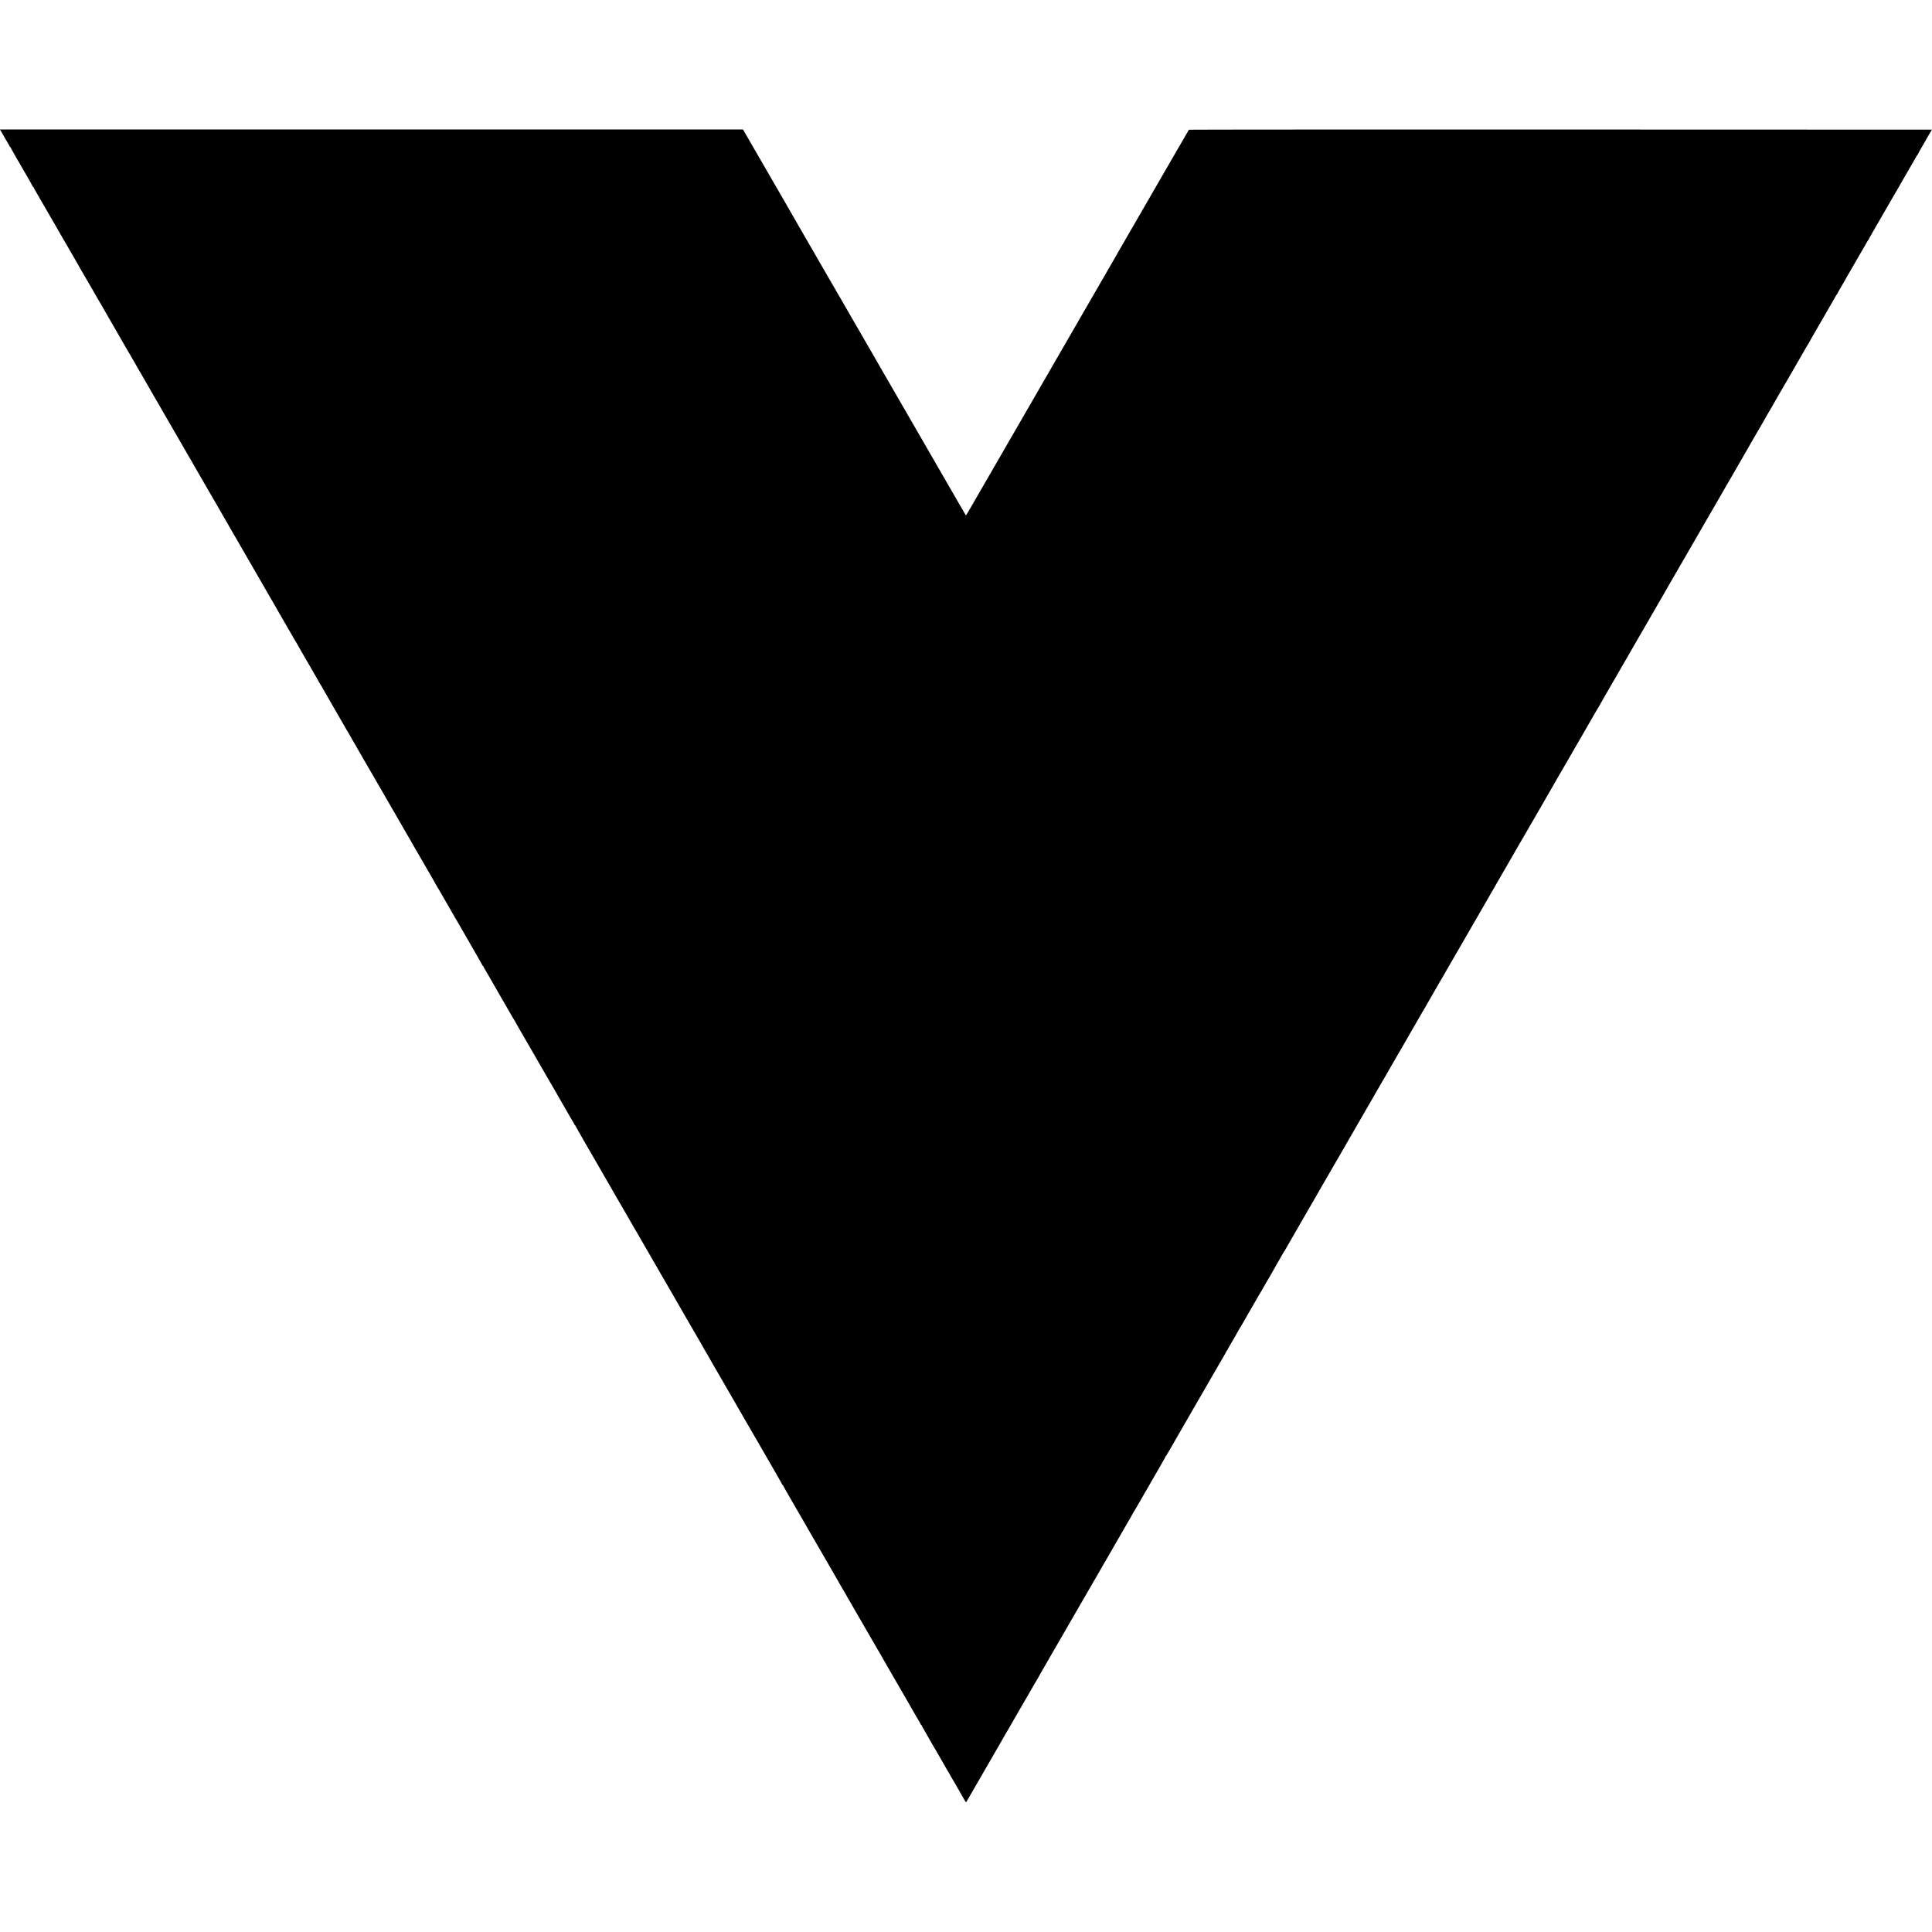
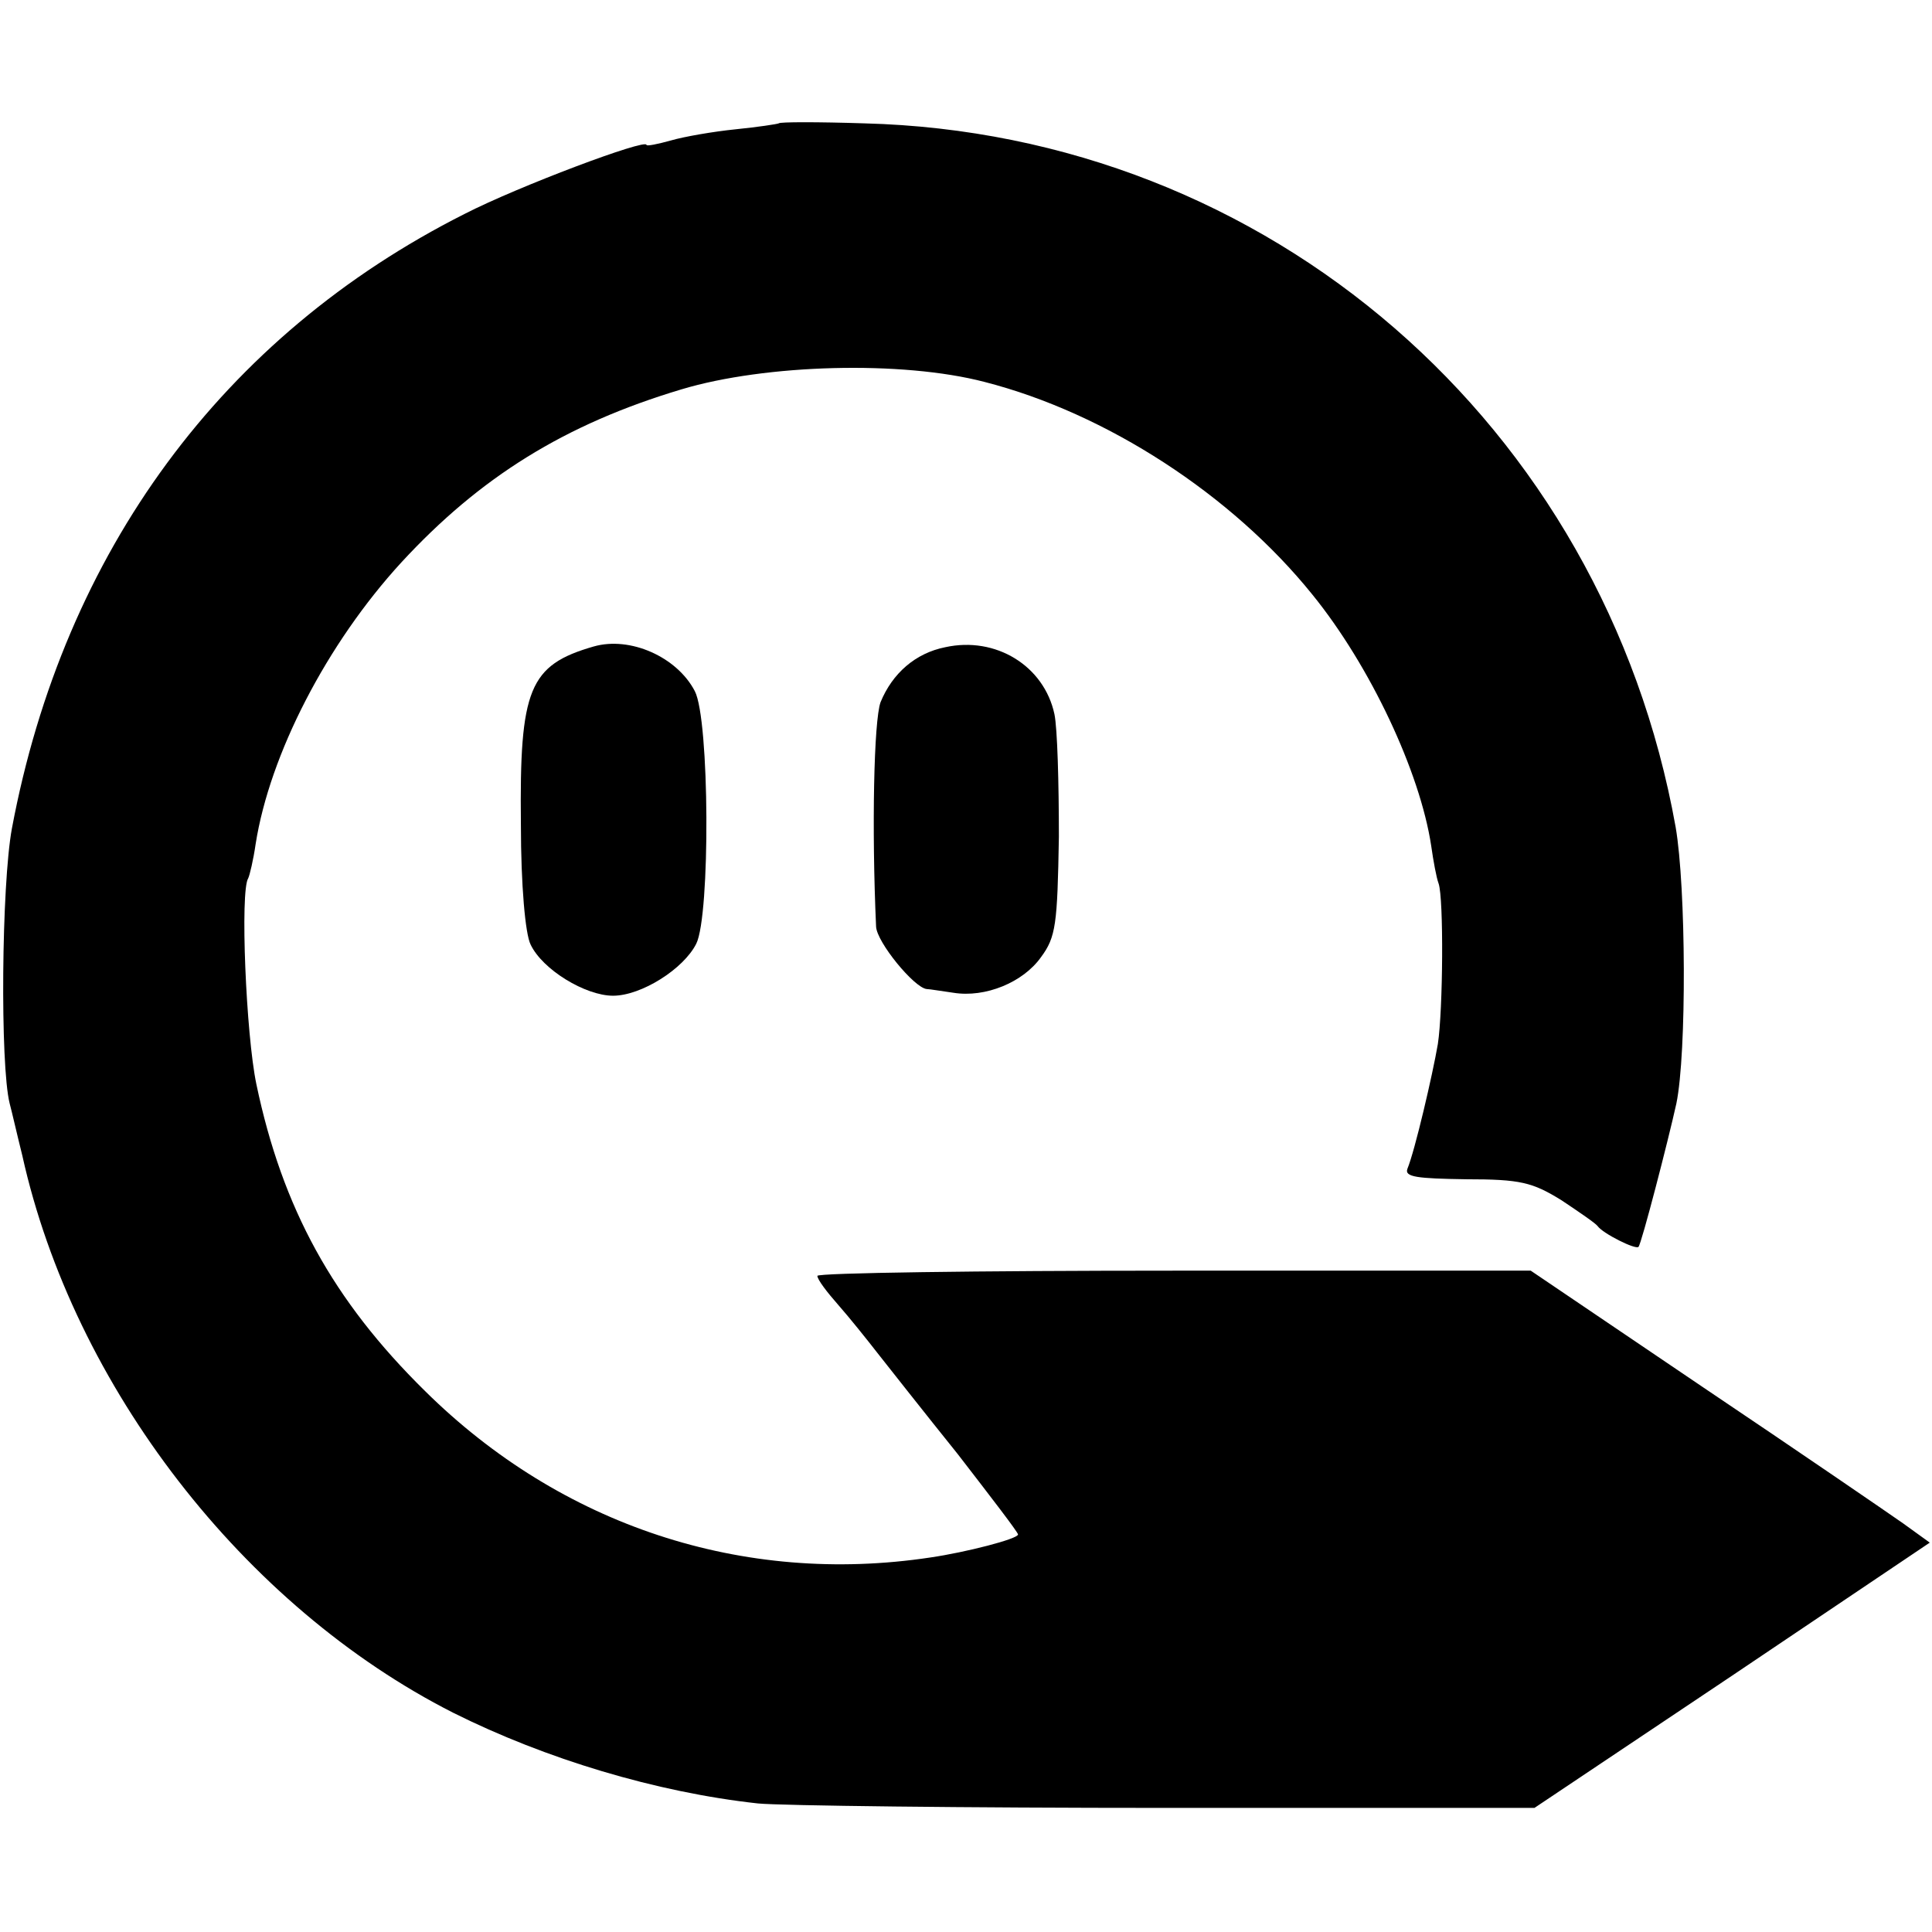
- <svg xmlns="http://www.w3.org/2000/svg" version="1.0" width="16pt" height="16pt" viewBox="0 0 16 16" preserveAspectRatio="xMidYMid meet">
-   <g transform="translate(0,16) scale(0.00032,-0.00032)" fill="#000000" stroke="none">
-     <path d="M18 46618 c45 -75 122 -207 122 -211 0 -2 25 -45 55 -95 30 -50 55 -96 55 -102 0 -5 5 -10 10 -10 6 0 10 -4 10 -9 0 -5 73 -135 161 -288 89 -153 173 -298 187 -323 14 -25 32 -57 41 -72 88 -149 187 -324 189 -335 2 -7 8 -13 13 -13 5 0 9 -4 9 -10 0 -5 46 -89 103 -187 175 -302 490 -846 507 -876 8 -16 20 -36 25 -45 28 -46 290 -498 339 -585 13 -23 74 -129 136 -236 61 -107 123 -215 137 -240 14 -25 29 -50 33 -56 5 -5 23 -37 40 -70 18 -33 38 -67 44 -75 11 -16 21 -33 63 -109 14 -25 29 -50 33 -56 4 -5 21 -35 38 -65 55 -100 261 -455 269 -465 4 -5 14 -21 20 -35 15 -29 41 -75 103 -180 24 -41 52 -88 60 -105 9 -16 57 -100 107 -185 112 -193 362 -626 380 -660 8 -14 23 -38 33 -55 11 -16 23 -37 27 -45 4 -8 26 -46 48 -85 23 -38 53 -90 67 -115 46 -81 64 -113 178 -310 62 -107 121 -210 132 -227 37 -67 56 -99 85 -148 16 -27 32 -57 36 -65 4 -8 15 -27 25 -42 9 -15 53 -89 96 -165 44 -76 177 -307 296 -513 120 -206 268 -463 330 -570 131 -227 117 -203 200 -348 36 -62 73 -125 82 -140 10 -15 21 -34 25 -42 4 -8 20 -37 36 -65 17 -27 38 -65 48 -82 49 -85 64 -111 87 -153 13 -25 28 -49 32 -55 4 -5 78 -134 165 -285 87 -151 166 -288 176 -305 10 -16 26 -43 35 -59 9 -17 125 -217 257 -445 132 -229 253 -441 270 -471 17 -30 45 -79 64 -108 18 -29 33 -54 33 -57 0 -2 20 -37 44 -77 24 -40 123 -212 221 -383 97 -170 190 -330 205 -355 16 -25 39 -65 53 -90 13 -25 81 -144 152 -265 70 -121 137 -238 150 -260 12 -22 37 -65 55 -95 18 -30 43 -73 55 -95 12 -22 48 -85 80 -140 77 -132 163 -280 190 -330 13 -22 71 -123 130 -225 59 -102 116 -199 126 -217 10 -17 29 -50 43 -72 15 -22 26 -43 26 -45 0 -2 27 -50 60 -106 33 -56 60 -103 60 -105 0 -2 55 -98 90 -155 8 -14 182 -316 239 -414 13 -22 45 -79 72 -124 27 -46 49 -86 49 -89 0 -2 14 -24 30 -48 16 -24 30 -46 30 -49 0 -5 74 -135 100 -176 5 -8 24 -42 43 -75 50 -88 58 -101 262 -455 104 -179 199 -345 213 -370 14 -25 28 -49 32 -55 4 -5 17 -26 28 -45 10 -19 62 -109 114 -200 114 -197 133 -230 170 -295 16 -27 33 -57 38 -65 17 -28 96 -165 103 -180 4 -8 16 -28 26 -45 10 -16 77 -131 148 -255 72 -124 181 -313 243 -420 62 -107 121 -209 131 -227 35 -62 323 -560 392 -678 38 -66 83 -145 100 -175 16 -30 33 -59 37 -65 4 -5 17 -27 29 -47 34 -61 56 -100 90 -156 17 -29 31 -55 31 -57 0 -2 17 -32 39 -67 21 -35 134 -229 251 -433 117 -203 235 -407 261 -451 27 -45 49 -85 49 -88 0 -4 8 -19 19 -34 15 -21 200 -341 309 -533 10 -19 33 -58 51 -87 17 -29 31 -54 31 -56 0 -2 25 -44 55 -94 30 -50 55 -95 55 -98 0 -4 6 -15 14 -23 7 -9 27 -41 43 -71 17 -30 170 -297 342 -594 171 -296 311 -542 311 -547 0 -5 5 -9 10 -9 6 0 10 -4 10 -10 0 -5 22 -47 49 -92 27 -46 58 -99 68 -118 24 -43 81 -140 93 -160 5 -8 66 -114 135 -235 69 -121 130 -227 135 -235 12 -21 259 -447 283 -490 10 -19 28 -47 38 -62 11 -14 19 -29 19 -32 0 -3 37 -69 83 -148 99 -170 305 -526 337 -583 13 -22 31 -53 41 -70 11 -16 22 -37 26 -45 7 -14 82 -146 103 -180 14 -24 181 -311 205 -355 13 -22 46 -80 75 -130 29 -49 64 -110 78 -135 14 -25 51 -88 82 -140 31 -52 59 -102 63 -110 4 -8 18 -33 31 -55 205 -353 284 -489 309 -535 17 -30 45 -78 62 -106 18 -28 36 -60 39 -72 4 -12 12 -22 17 -22 5 0 9 -4 9 -10 0 -5 109 -197 241 -427 133 -230 250 -431 259 -448 51 -90 222 -385 280 -485 37 -63 78 -135 92 -160 14 -25 67 -117 118 -205 51 -88 101 -175 111 -193 34 -58 55 -95 149 -257 51 -88 101 -173 110 -190 9 -16 76 -131 147 -255 72 -124 140 -241 151 -260 61 -108 281 -489 355 -615 38 -66 77 -133 87 -150 35 -63 91 -161 100 -175 14 -23 99 -169 128 -220 54 -97 135 -235 142 -245 4 -5 20 -32 35 -60 26 -48 238 -416 276 -480 10 -16 26 -46 37 -65 30 -53 382 -661 403 -695 10 -16 22 -37 26 -45 4 -8 26 -48 50 -88 24 -41 43 -75 43 -77 0 -2 22 -40 50 -85 27 -45 50 -84 50 -86 0 -3 38 -69 83 -147 84 -142 302 -520 340 -587 10 -19 34 -60 52 -90 18 -30 44 -75 57 -100 14 -25 45 -79 70 -120 25 -41 56 -96 70 -121 14 -25 77 -133 138 -240 62 -107 122 -210 132 -229 25 -43 310 -535 337 -581 11 -19 26 -45 34 -59 17 -32 238 -414 266 -460 11 -19 24 -41 28 -49 3 -7 75 -133 160 -278 84 -146 153 -269 153 -274 0 -5 5 -9 10 -9 6 0 10 -4 10 -10 0 -5 82 -150 181 -322 182 -314 201 -346 240 -415 12 -21 80 -139 152 -263 71 -124 141 -245 155 -270 14 -25 28 -49 32 -55 6 -8 145 -248 220 -380 37 -66 209 -362 229 -395 11 -19 24 -42 28 -49 4 -8 67 -118 140 -243 73 -125 133 -230 133 -233 0 -2 15 -28 33 -57 19 -29 47 -78 64 -108 17 -30 53 -93 79 -139 53 -90 82 -141 157 -272 82 -142 115 -199 381 -659 142 -245 268 -463 281 -485 12 -22 71 -125 132 -230 60 -104 172 -298 248 -430 76 -132 146 -253 156 -270 11 -16 22 -36 26 -44 3 -8 30 -54 60 -103 29 -49 53 -91 53 -93 0 -3 18 -34 40 -70 22 -36 40 -67 40 -69 0 -2 37 -66 81 -142 45 -77 98 -168 119 -204 20 -36 47 -81 58 -100 12 -19 27 -47 33 -62 6 -16 15 -28 20 -28 5 0 9 -4 9 -9 0 -6 63 -118 140 -251 77 -133 140 -243 140 -245 0 -2 18 -33 41 -70 22 -37 49 -83 60 -101 10 -19 29 -51 40 -71 25 -45 109 -189 126 -218 7 -11 17 -29 22 -40 6 -11 22 -38 35 -60 14 -22 37 -62 52 -90 14 -27 35 -62 45 -77 11 -14 19 -29 19 -32 0 -3 18 -35 40 -71 22 -36 40 -67 40 -69 0 -2 19 -35 42 -72 23 -38 55 -94 72 -124 26 -47 139 -244 171 -298 6 -9 21 -36 34 -60 28 -48 37 -51 51 -19 6 12 19 36 29 52 10 17 27 46 38 65 11 19 104 181 208 360 103 179 199 345 213 370 14 25 42 74 64 109 21 34 38 65 38 67 0 2 18 33 40 69 22 36 40 67 40 69 0 3 177 310 199 346 16 26 136 234 140 244 2 5 25 44 52 88 27 44 49 81 49 84 0 2 18 34 40 70 22 36 40 67 40 69 0 2 20 36 43 77 35 58 169 289 297 513 9 17 50 86 90 155 40 69 86 150 103 180 16 30 35 62 41 70 6 8 16 24 22 35 35 64 72 129 167 293 59 100 116 199 127 220 11 20 30 53 41 72 43 72 1070 1850 1121 1940 14 25 65 113 113 195 48 83 96 166 107 185 10 19 28 50 38 68 11 18 73 124 137 235 64 111 175 303 246 427 71 124 173 299 225 390 52 91 116 202 143 248 27 45 49 85 49 89 0 4 6 14 14 22 7 9 28 43 46 76 26 47 251 436 378 655 11 19 29 51 40 70 11 19 101 176 201 348 99 172 181 317 181 323 0 5 5 9 10 9 6 0 10 5 10 11 0 6 8 23 18 37 11 15 32 52 49 82 16 30 130 228 253 440 122 212 234 405 248 430 13 25 39 70 57 100 39 65 69 117 130 225 25 44 50 87 55 95 12 19 78 134 220 380 61 107 129 224 150 260 161 277 222 382 246 425 15 28 47 83 71 123 24 41 43 78 43 83 0 5 4 9 8 9 4 0 13 12 19 28 7 15 23 45 36 67 66 110 277 478 277 483 0 3 6 13 14 21 7 9 27 41 43 71 17 30 45 80 63 110 34 57 375 649 394 685 6 11 16 27 22 35 6 8 26 42 44 75 18 33 41 74 51 90 10 17 24 41 32 55 54 97 72 128 88 152 11 14 19 28 19 30 0 3 79 141 175 308 96 167 175 305 175 308 0 3 6 13 14 21 7 9 26 39 41 66 33 60 276 483 338 587 24 40 46 80 50 88 4 8 13 24 20 35 14 23 95 163 125 215 11 19 52 91 92 160 40 69 80 139 90 155 9 17 103 179 207 360 105 182 200 346 211 365 103 181 463 802 489 845 7 11 15 27 19 35 4 8 29 51 55 95 64 110 828 1433 848 1470 9 17 24 41 33 55 9 14 29 48 45 77 15 28 52 93 82 145 30 51 62 107 71 123 17 30 231 398 400 690 51 88 103 179 115 202 12 23 26 48 32 55 6 7 24 38 40 68 17 30 61 107 98 170 37 63 84 144 103 180 19 36 41 72 48 81 8 8 14 18 14 21 0 4 27 51 59 106 32 55 72 124 89 154 16 29 71 125 122 213 51 88 104 180 118 205 13 25 28 50 32 55 4 6 17 26 28 45 11 19 45 80 77 135 31 55 66 116 77 135 11 19 88 152 171 295 401 694 620 1072 650 1125 11 19 87 152 170 295 83 143 158 273 166 288 9 16 21 36 26 45 6 9 31 52 55 96 25 43 54 94 66 115 11 20 95 164 186 321 91 157 173 299 182 315 9 17 26 46 37 65 12 19 66 114 121 210 56 96 108 186 117 200 8 14 24 40 34 59 24 45 383 664 412 713 5 9 17 29 26 45 15 28 120 210 241 419 36 61 68 117 72 125 4 8 12 23 19 34 35 57 245 420 262 453 11 20 35 61 53 90 17 29 32 54 32 56 0 3 28 51 62 108 33 57 70 119 80 138 10 19 23 42 28 50 5 8 32 53 59 100 27 47 149 258 271 470 122 212 234 405 248 430 30 53 62 108 80 135 6 11 15 27 19 35 4 8 85 150 181 315 96 165 187 323 202 350 31 56 116 202 130 225 5 8 25 42 43 75 19 33 92 159 162 280 149 257 157 271 202 350 19 33 38 67 43 75 9 14 228 392 275 475 12 22 55 96 95 165 40 69 80 139 90 155 24 42 202 350 221 383 9 15 27 47 41 72 14 25 75 131 136 236 61 106 121 210 134 232 99 172 271 470 279 482 5 8 23 40 40 70 18 30 81 141 142 245 60 105 121 210 135 235 14 25 71 124 127 220 56 96 143 247 194 335 51 88 96 167 102 175 14 24 180 311 204 355 23 43 340 590 356 615 5 8 50 87 101 175 171 301 517 898 582 1008 25 43 46 81 46 83 0 2 12 23 27 47 14 23 40 67 56 97 16 30 35 62 42 70 7 8 15 22 18 30 4 8 20 38 37 65 16 28 33 57 37 65 6 12 111 196 143 250 5 8 55 95 112 193 57 98 113 195 126 215 12 20 27 46 32 57 6 11 14 27 20 35 5 8 76 130 156 270 80 140 165 287 187 325 23 39 52 90 66 115 13 25 30 52 37 61 8 8 14 18 14 21 0 4 41 77 92 165 50 87 175 302 276 478 101 176 208 360 236 408 28 49 67 117 86 152 19 35 41 70 48 77 6 6 12 15 12 19 0 7 124 224 167 291 12 21 23 40 23 42 0 2 21 40 46 83 26 43 55 92 64 109 54 95 327 568 354 614 19 30 45 75 59 100 71 128 82 145 89 148 4 2 8 8 8 13 0 5 42 82 94 172 311 538 496 858 518 897 14 25 40 70 58 100 18 30 42 71 53 90 10 19 79 139 152 265 73 127 142 246 153 265 10 19 43 76 72 125 29 50 63 108 75 130 65 116 80 140 87 143 4 2 8 8 8 12 0 8 114 212 140 250 6 8 14 24 20 35 5 11 54 97 108 190 l100 170 -9611 3 c-5286 1 -9614 -1 -9618 -5 -5 -6 -419 -719 -619 -1068 -89 -155 -267 -463 -323 -560 -38 -66 -81 -140 -95 -165 -31 -56 -263 -457 -526 -910 -110 -190 -224 -388 -254 -440 -29 -52 -61 -109 -71 -125 -23 -39 -243 -420 -268 -465 -11 -19 -204 -352 -428 -740 -224 -388 -477 -826 -563 -975 -85 -148 -185 -322 -222 -385 -37 -63 -120 -207 -185 -320 -65 -113 -177 -306 -248 -430 -72 -124 -172 -297 -222 -385 -51 -88 -142 -245 -202 -350 -131 -226 -247 -427 -408 -705 -65 -113 -249 -432 -410 -710 -160 -278 -388 -673 -506 -877 -118 -205 -216 -373 -219 -373 -3 0 -52 82 -109 183 -58 100 -144 250 -192 332 -95 164 -402 696 -647 1120 -85 149 -228 396 -317 550 -212 365 -982 1700 -1008 1745 -10 19 -43 76 -72 125 -29 50 -64 110 -77 135 -14 25 -63 110 -110 190 -47 80 -96 165 -110 190 -14 25 -99 171 -188 325 -89 154 -174 300 -188 325 -13 25 -64 113 -112 195 -48 83 -140 242 -205 355 -65 113 -183 317 -263 454 -79 137 -152 264 -163 282 -50 89 -335 583 -354 614 -12 19 -34 58 -50 85 -15 28 -129 226 -253 440 -124 215 -235 408 -247 430 -12 22 -69 121 -127 220 -58 99 -226 389 -373 645 -148 256 -324 561 -392 678 -67 117 -134 232 -147 255 -13 23 -33 59 -46 80 l-22 37 -9615 0 -9615 0 20 -32z" />
+ <svg xmlns="http://www.w3.org/2000/svg" version="1.0" width="260pt" height="260pt" viewBox="0 0 260 260" preserveAspectRatio="xMidYMid meet">
+   <g transform="translate(0,260) scale(0.1,-0.1)" fill="#000000" stroke="none">
+     <path d="M1048 2434 c-2 -1 -28 -5 -58 -8 -30 -3 -70 -10 -87 -15 -18 -5 -33 -8 -33 -6 0 9 -173 -56 -245 -93 -325 -164 -539 -454 -609 -827 -14 -76 -16 -318 -3 -370 3 -11 10 -42 17 -70 69 -311 298 -607 580 -750 124 -62 273 -107 410 -122 30 -3 278 -6 550 -6 l495 0 266 178 266 179 -36 26 c-20 14 -141 97 -269 183 l-232 157 -480 0 c-264 0 -480 -3 -480 -7 0 -5 13 -22 28 -39 15 -17 39 -47 53 -65 15 -19 63 -80 108 -136 44 -57 81 -105 81 -108 0 -6 -70 -24 -118 -31 -252 -38 -497 43 -680 224 -124 122 -192 246 -227 413 -14 67 -22 260 -11 277 2 4 7 25 10 46 19 121 96 270 196 379 106 115 220 186 377 233 113 34 297 39 408 10 164 -42 333 -152 441 -286 78 -96 145 -239 160 -338 3 -21 7 -43 10 -51 7 -20 6 -170 -1 -216 -7 -41 -31 -144 -41 -168 -4 -11 13 -13 79 -14 73 0 89 -4 128 -28 24 -16 46 -31 49 -35 7 -10 51 -32 55 -28 4 4 40 143 51 193 14 68 13 291 -1 372 -97 542 -548 933 -1092 947 -62 2 -114 2 -115 0z" />
+     <path d="M799 1730 c-87 -25 -100 -57 -98 -239 0 -83 6 -148 13 -162 16 -34 74 -69 111 -69 38 0 95 36 112 70 19 38 18 302 -2 340 -24 46 -87 74 -136 60z" />
+     <path d="M1272 1729 c-40 -8 -71 -35 -87 -74 -9 -25 -12 -170 -6 -302 1 -21 51 -82 68 -84 4 0 21 -3 36 -5 43 -7 94 14 118 48 20 27 22 44 24 162 0 72 -2 146 -6 165 -14 65 -79 105 -147 90z" />
  </g>
</svg>
